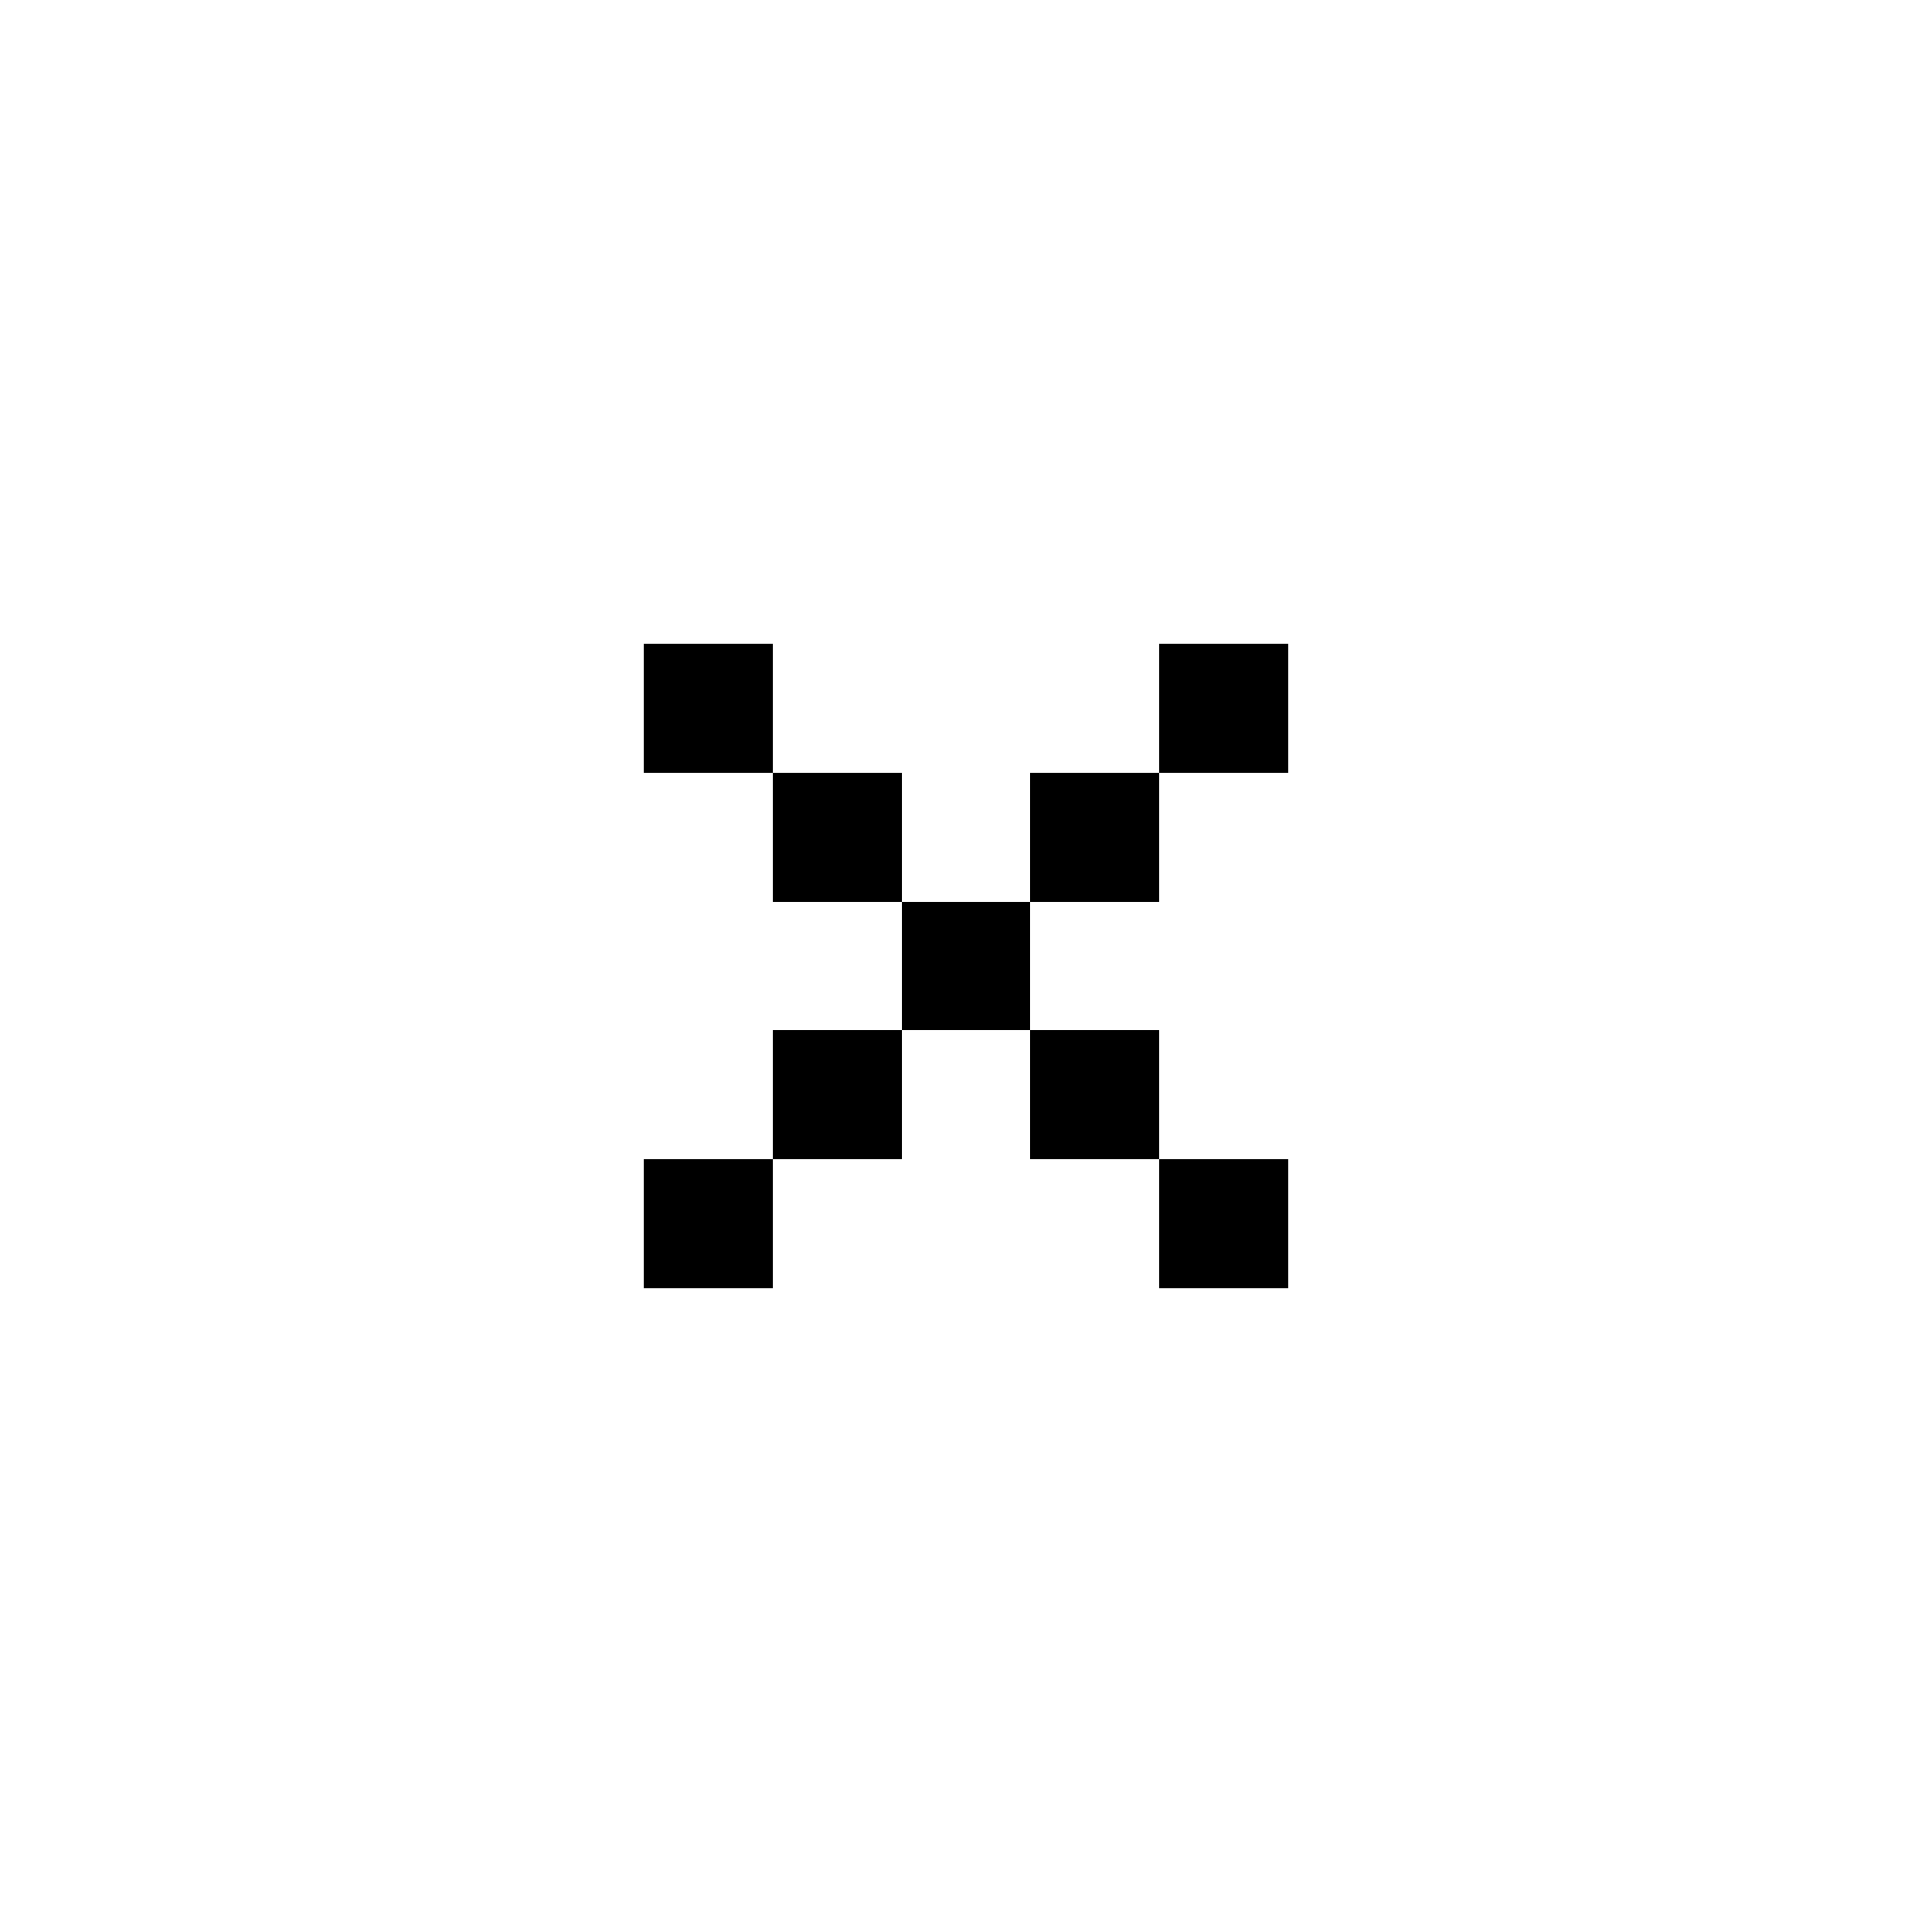
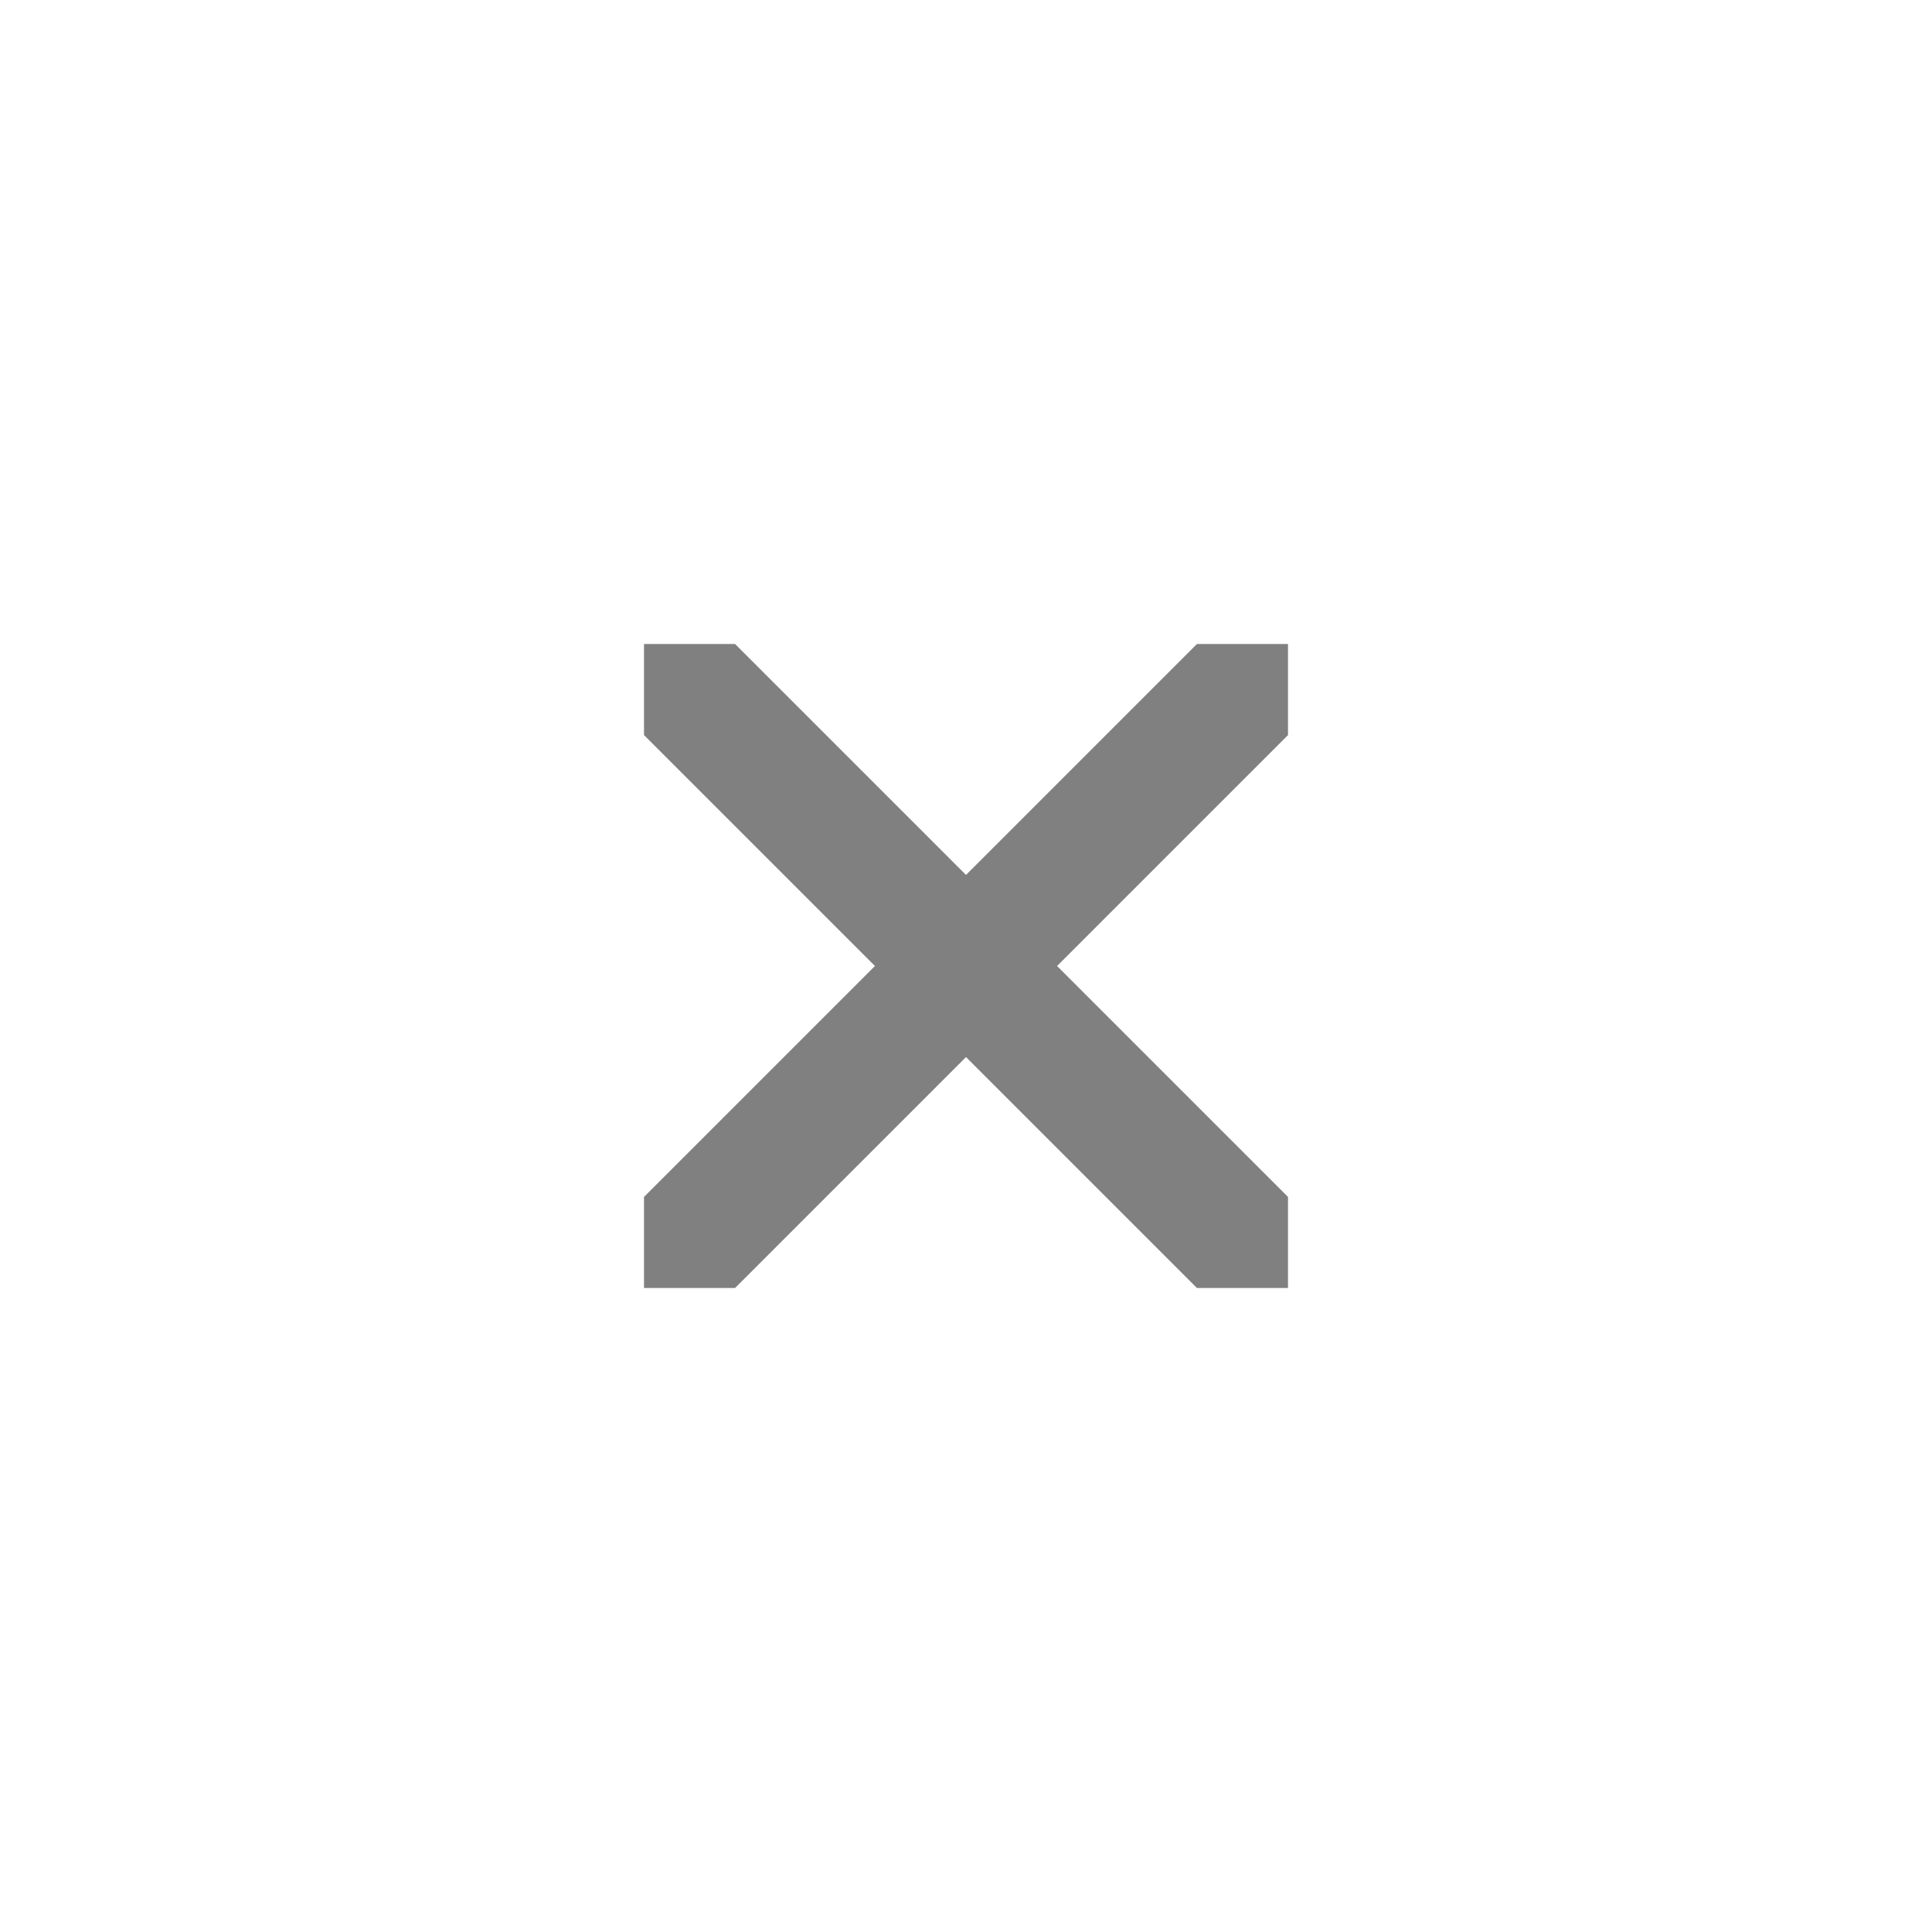
<svg xmlns="http://www.w3.org/2000/svg" width="30" height="30" viewBox="0 0 30 30">
-   <g fill="#000000" shape-rendering="crispEdges">
-     <rect x="10" y="10" width="2" height="2" />
-     <rect x="18" y="10" width="2" height="2" />
-     <rect x="12" y="12" width="2" height="2" />
-     <rect x="16" y="12" width="2" height="2" />
-     <rect x="14" y="14" width="2" height="2" />
-     <rect x="12" y="16" width="2" height="2" />
-     <rect x="16" y="16" width="2" height="2" />
-     <rect x="10" y="18" width="2" height="2" />
-     <rect x="18" y="18" width="2" height="2" />
+   <g fill="#808080">
+     <clipPath id="box">
+       <rect x="10" y="10" width="10" height="10" />
+     </clipPath>
+     <g clip-path="url(#box)" stroke-width="2" fill="none" stroke="#808080">
+       <line x1="9" y1="9" x2="21" y2="21" />
+       <line x1="21" y1="9" x2="9" y2="21" />
+     </g>
  </g>
</svg>
